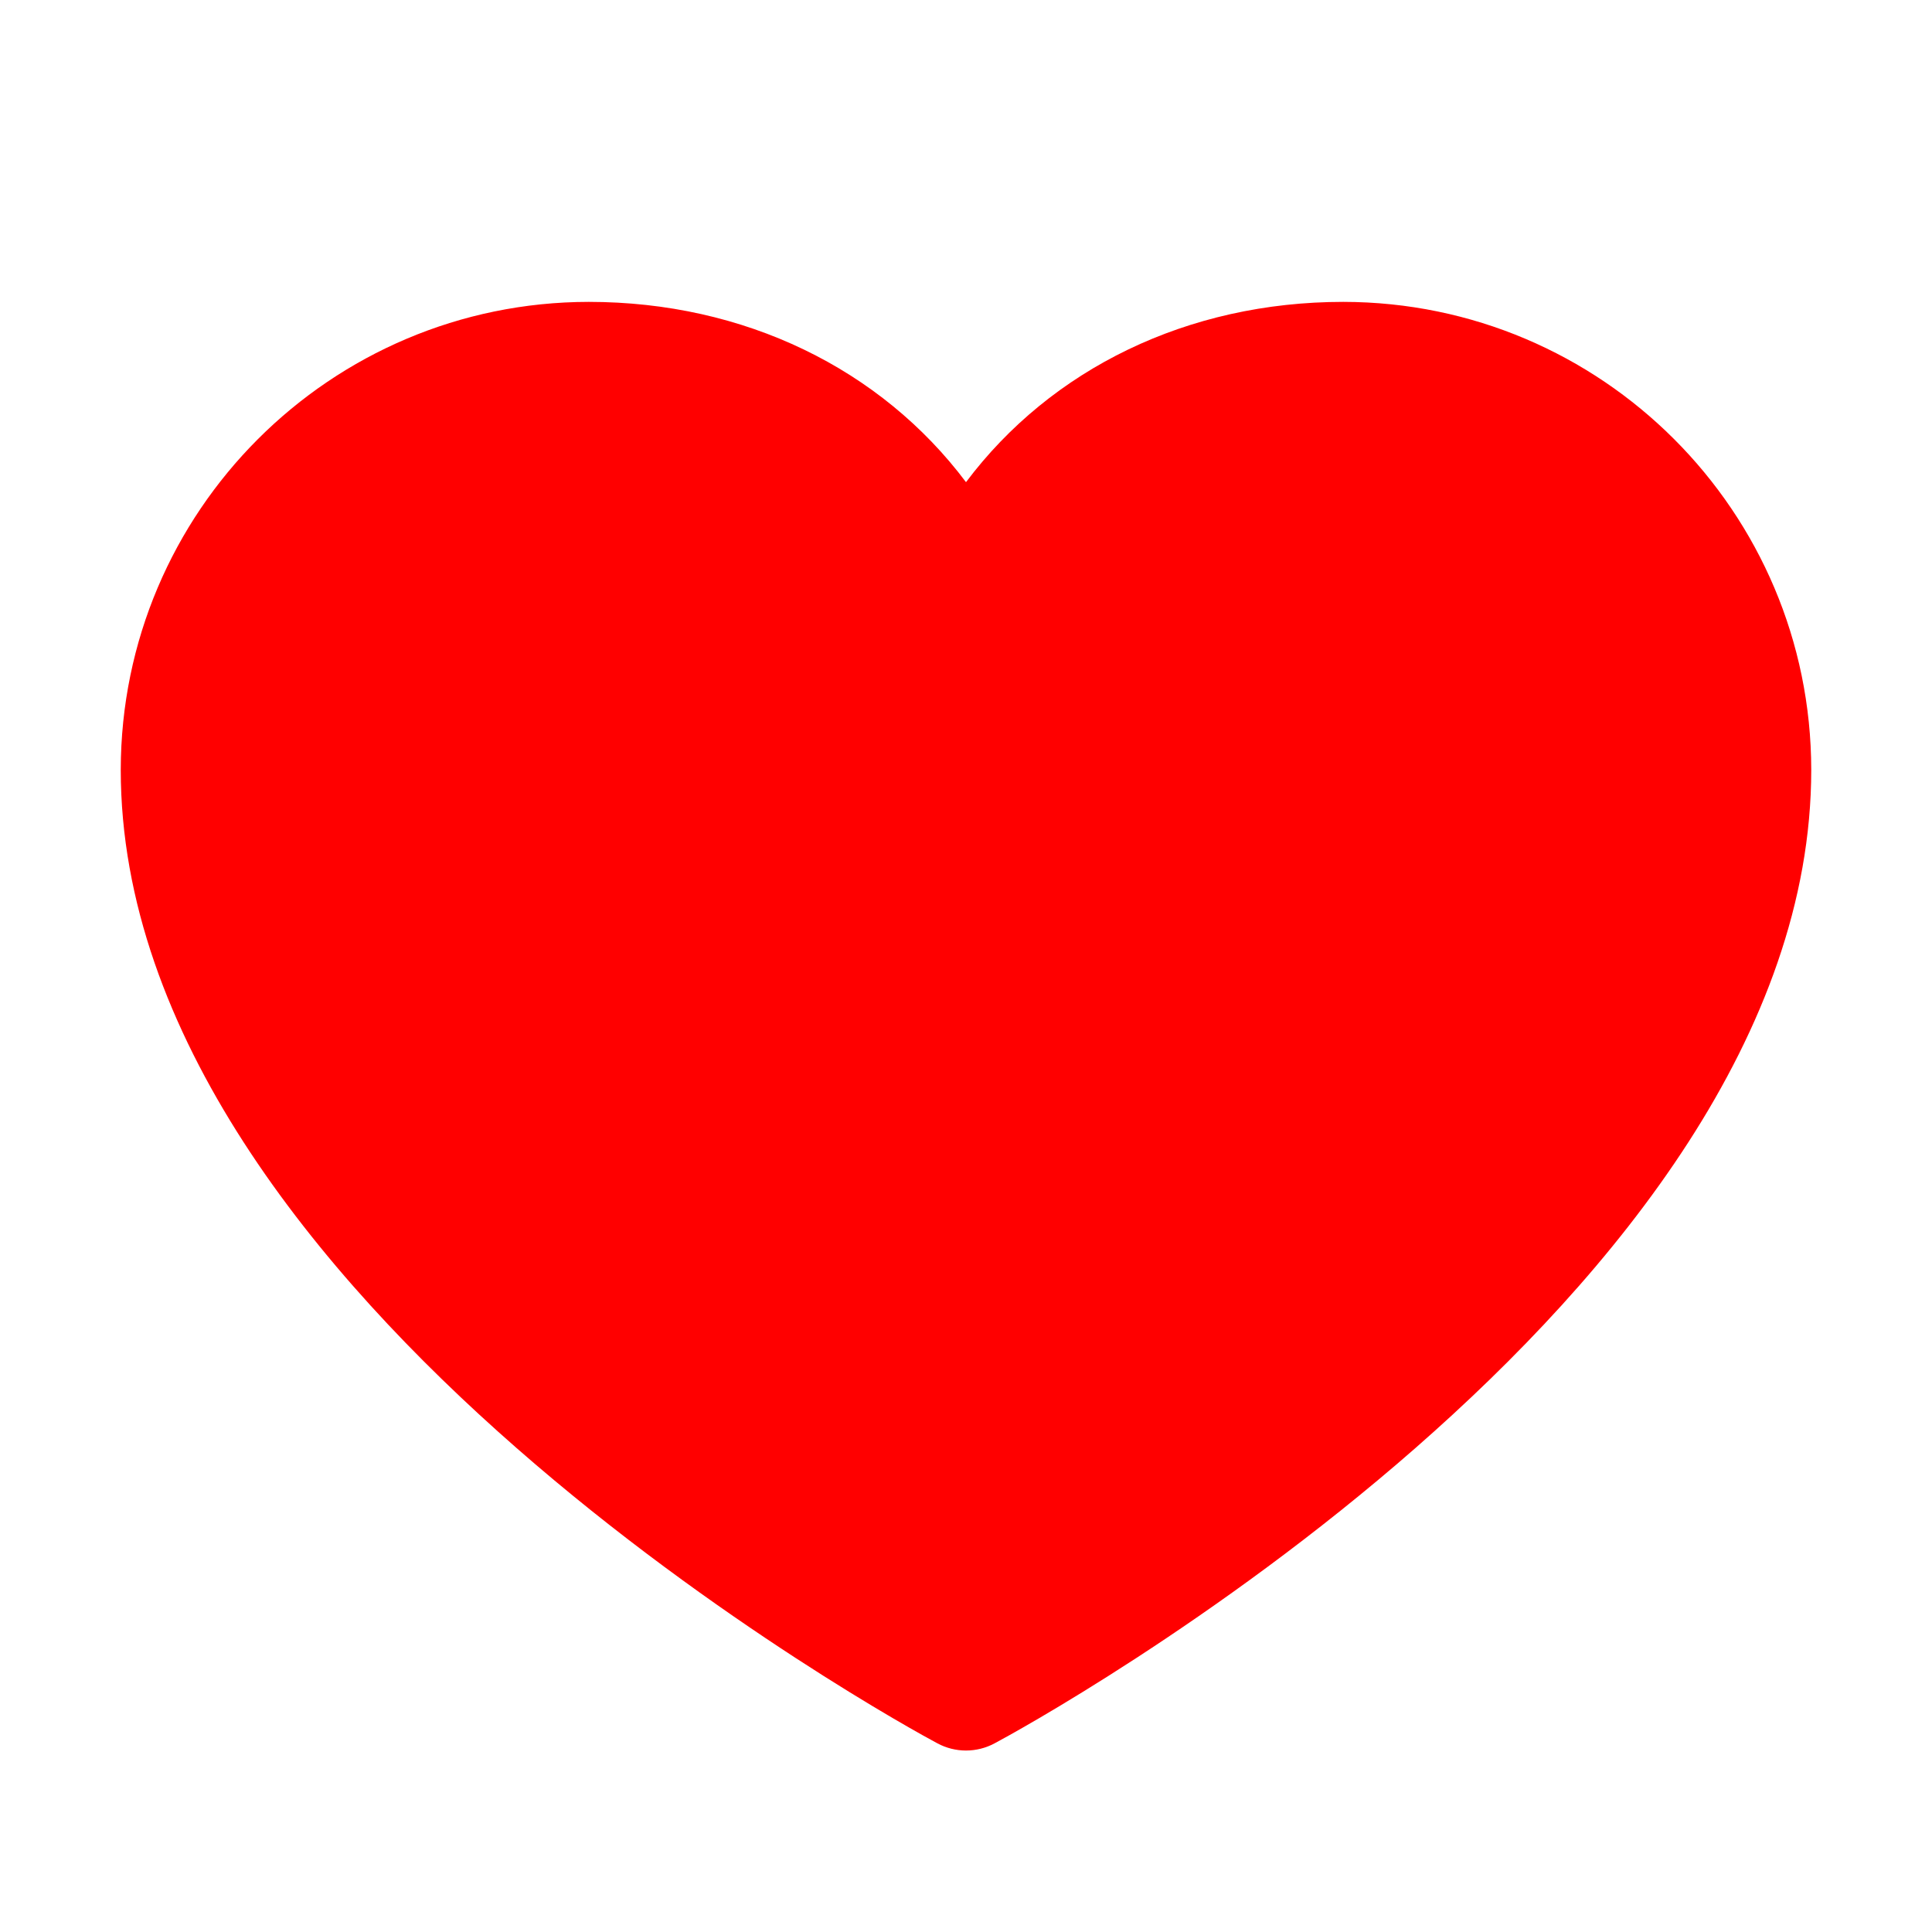
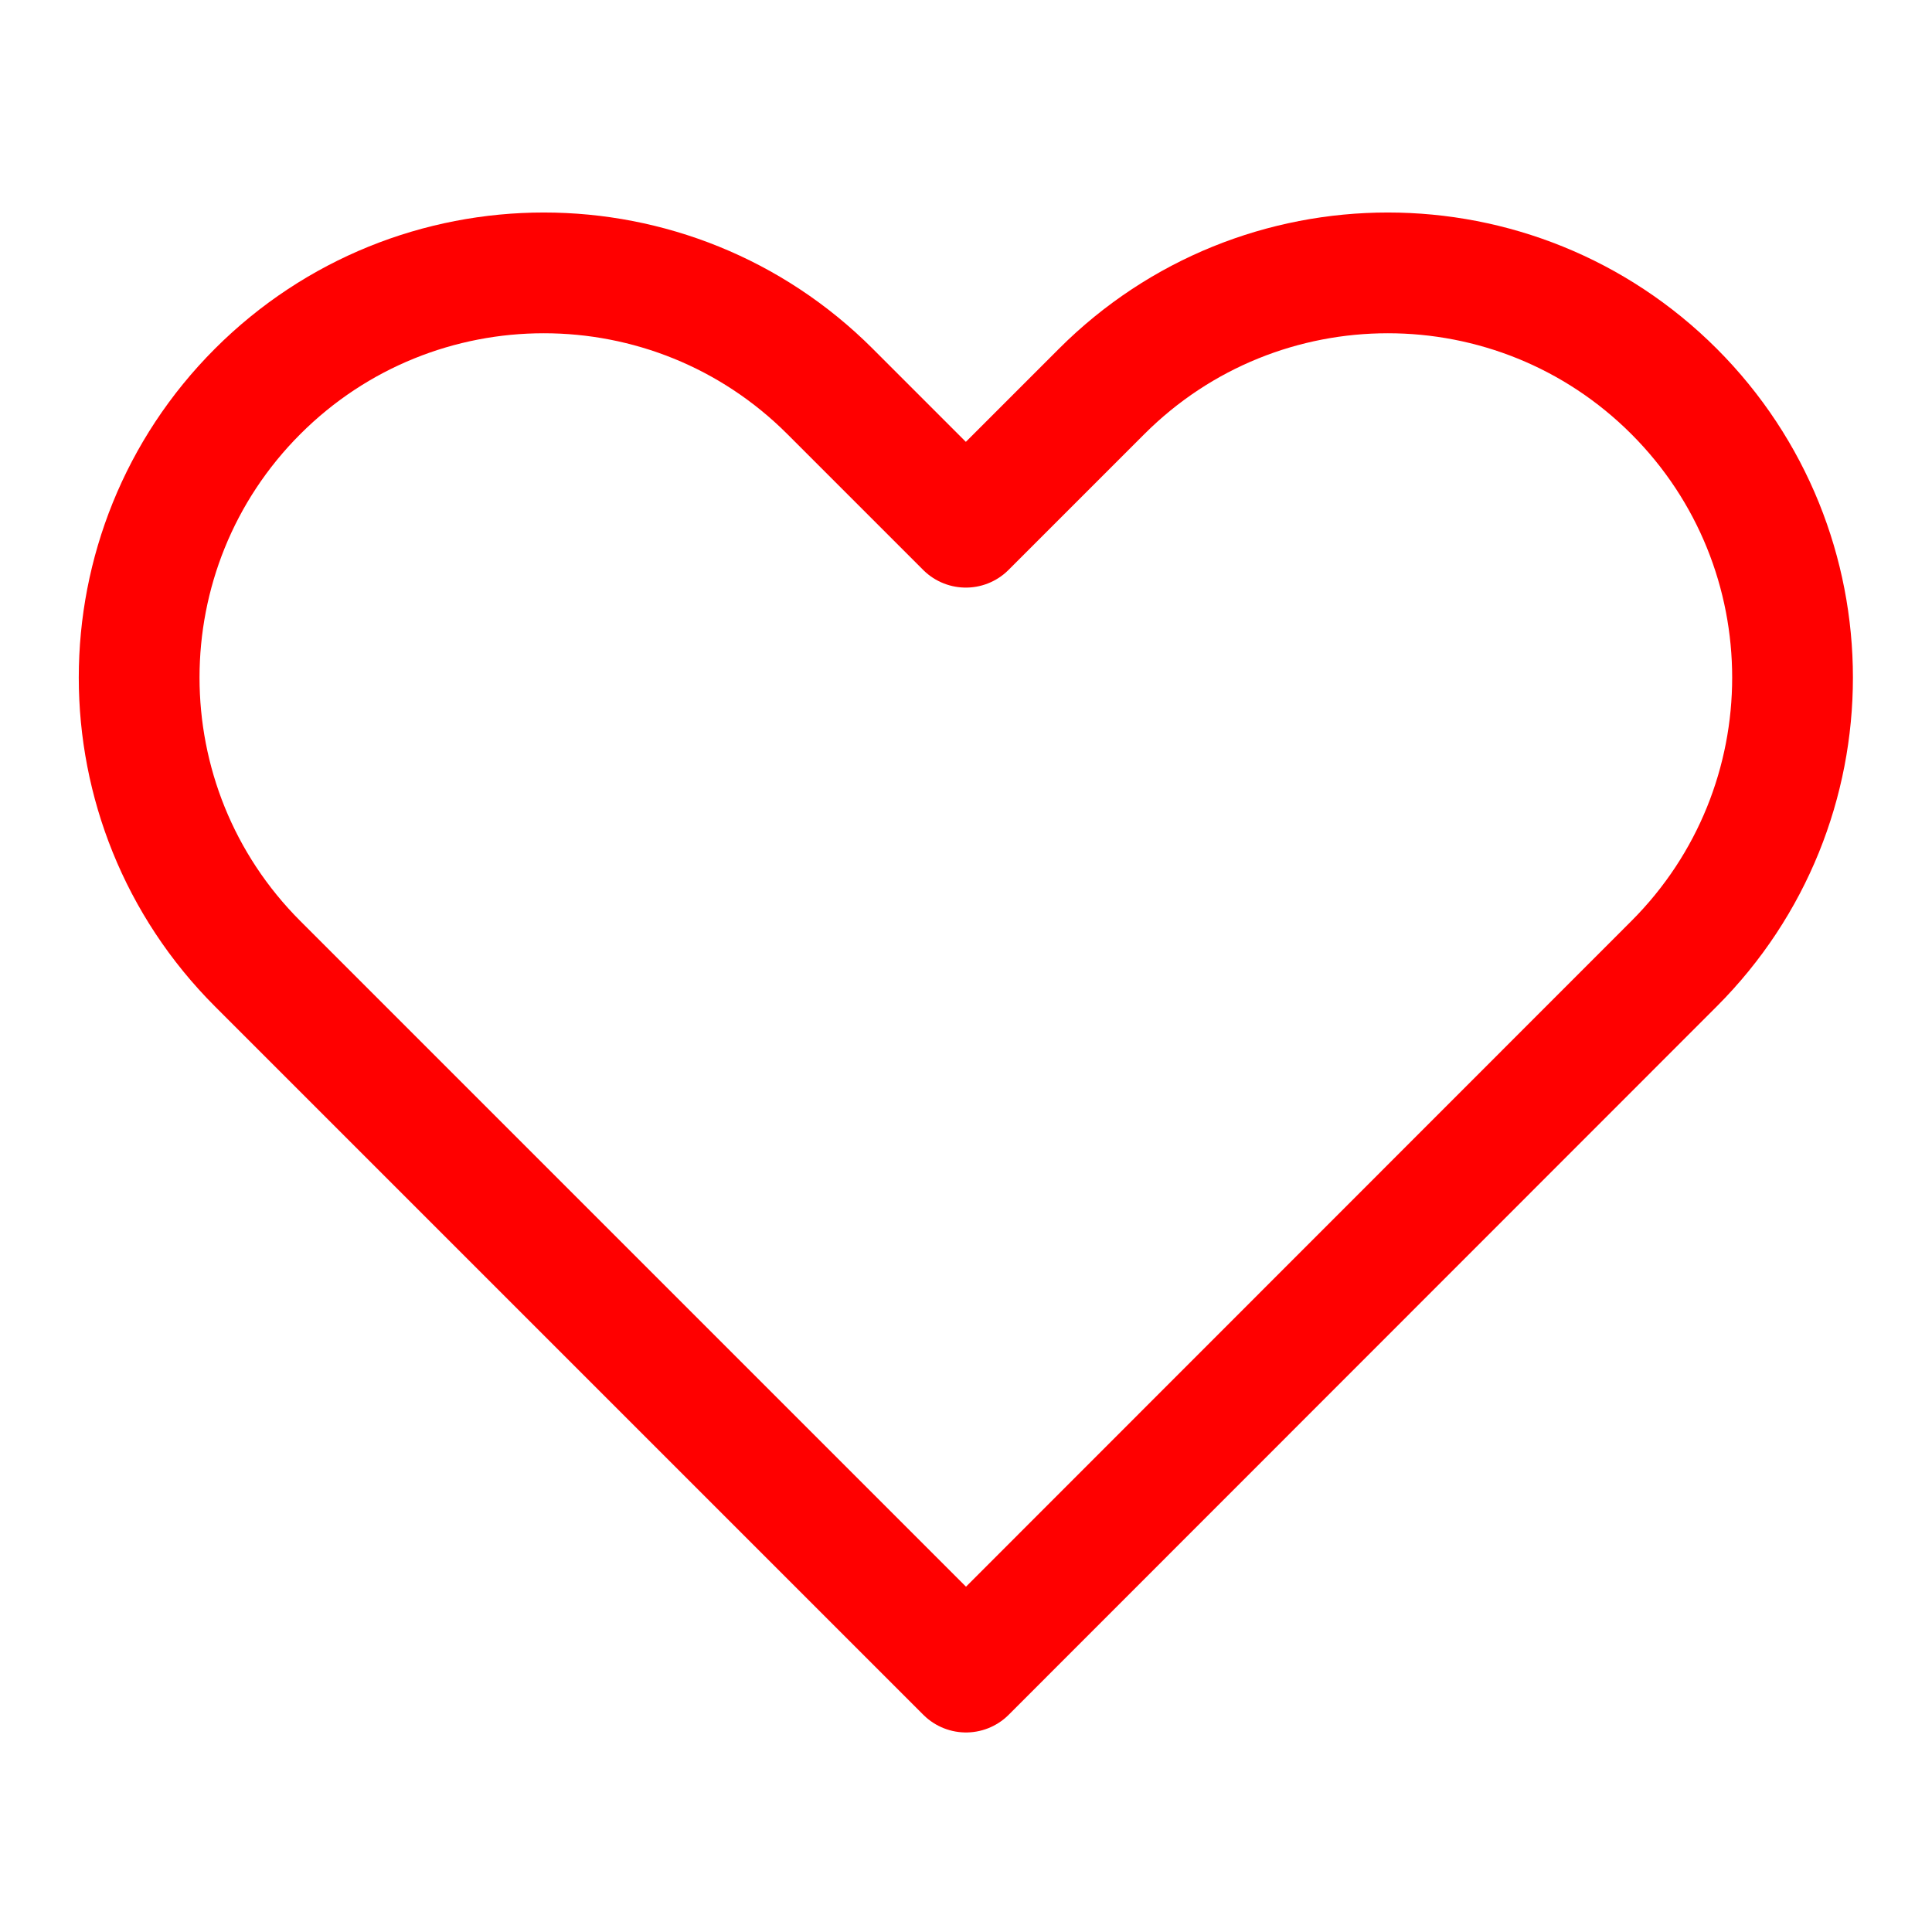
<svg xmlns="http://www.w3.org/2000/svg" width="1em" height="1em" viewBox="0 0 256 256">
-   <path fill="#ff0000" d="M240 102c0 70-103.79 126.66-108.21 129a8 8 0 0 1-7.58 0C119.79 228.66 16 172 16 102a62.07 62.07 0 0 1 62-62c20.65 0 38.73 8.88 50 23.89C139.27 48.88 157.35 40 178 40a62.07 62.07 0 0 1 62 62" />
+   <path fill="none" stroke="#ff0000" stroke-linecap="round" stroke-linejoin="round" stroke-width="16" d="M128 221.56L34.14 127.7a53.64 53.64 0 0 1 0-75.84h0a53.64 53.64 0 0 1 75.84 0l18 18l18-18a53.64 53.64 0 0 1 75.84 0h0a53.64 53.64 0 0 1 0 75.84Z" />
</svg>
